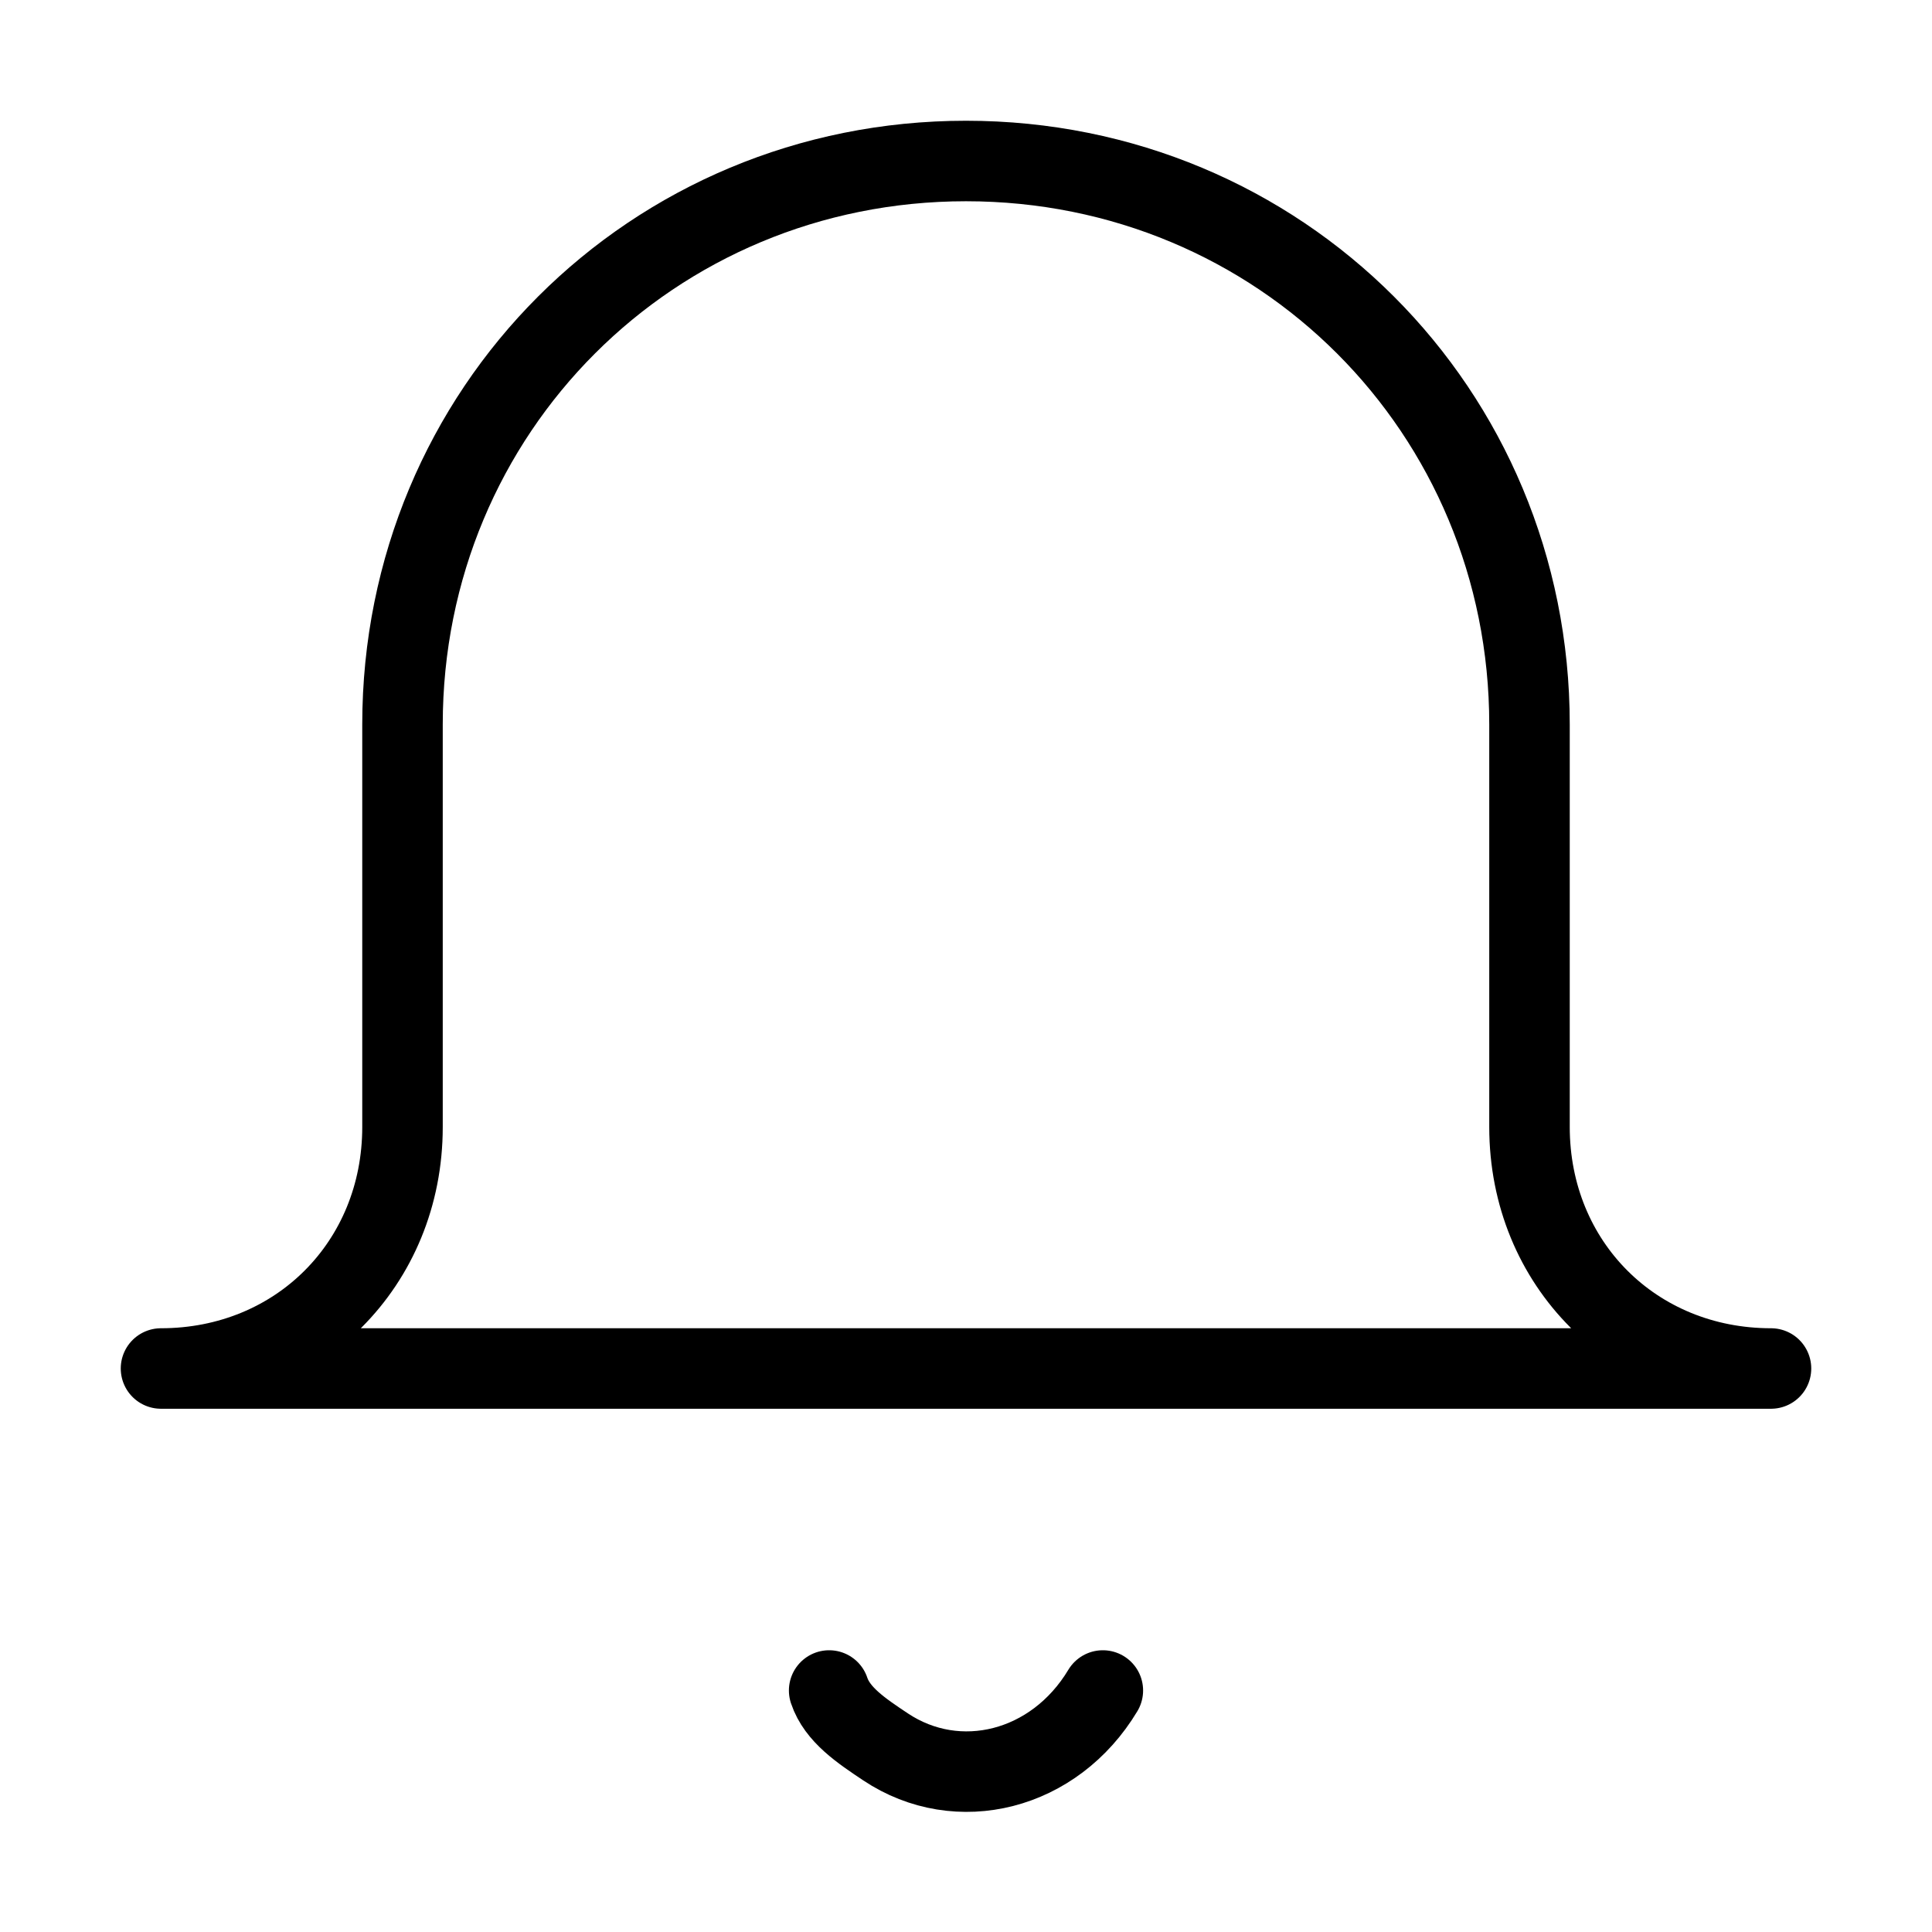
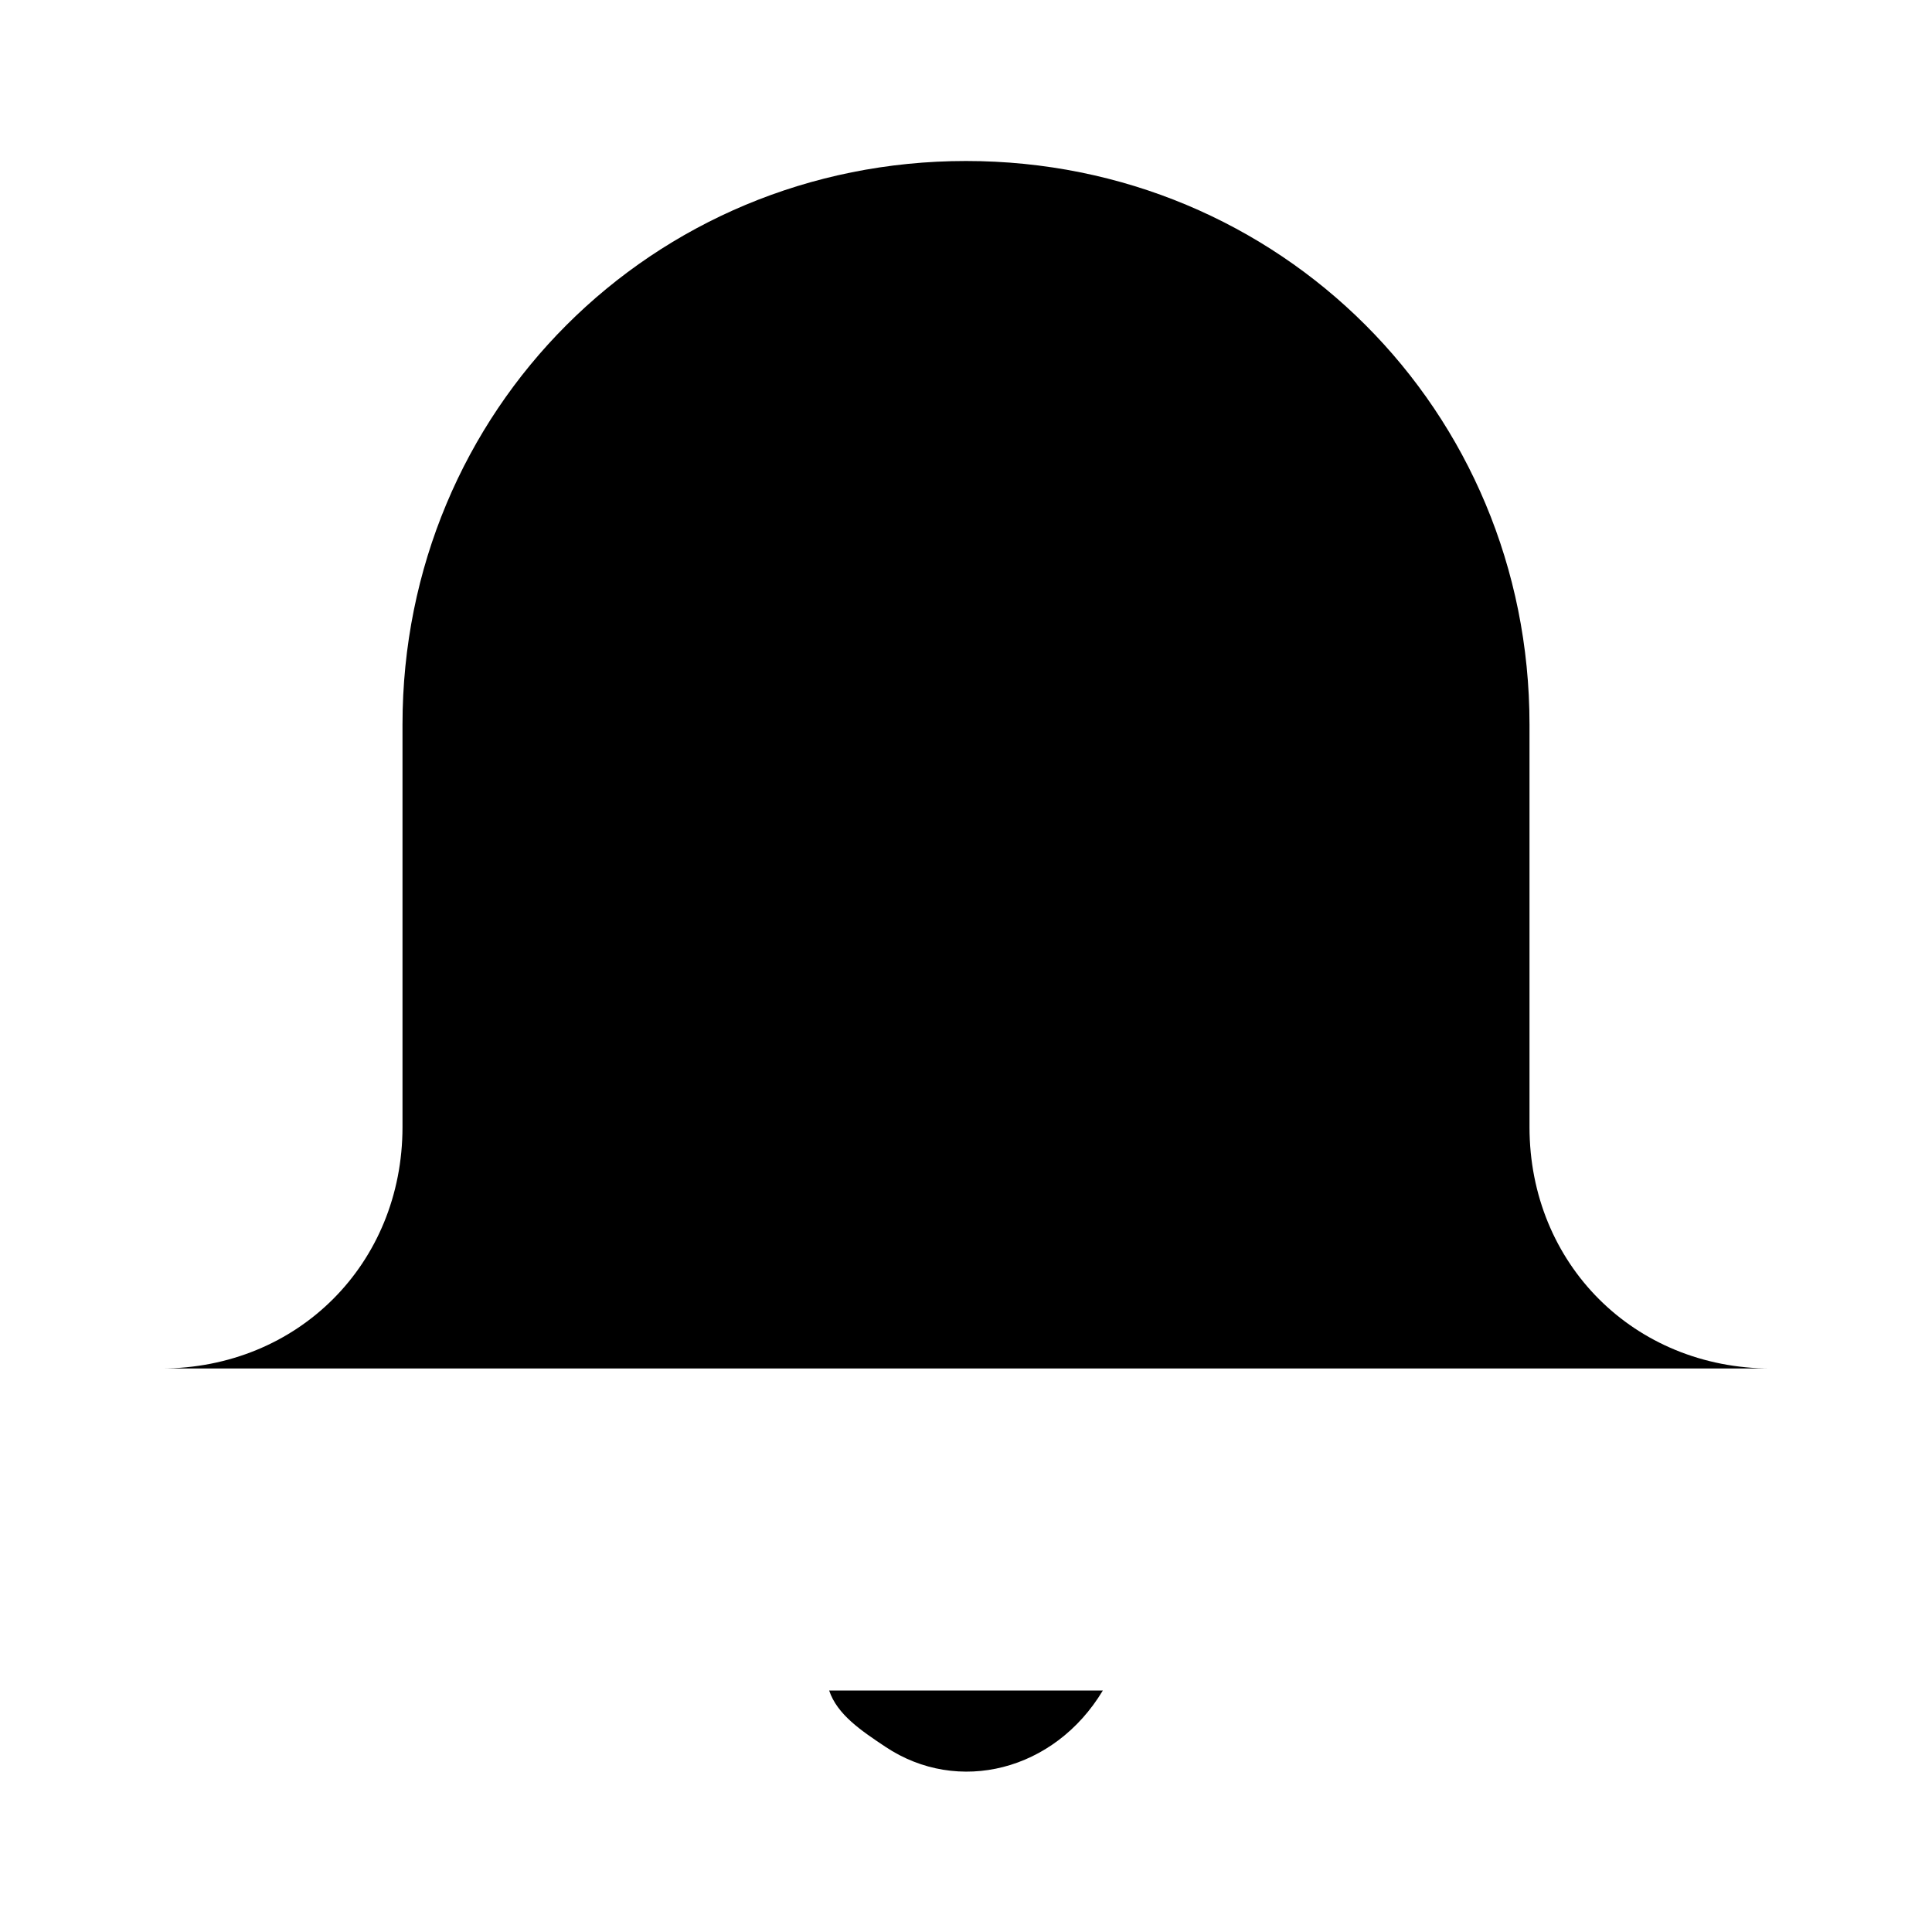
<svg xmlns="http://www.w3.org/2000/svg" version="1.1" id="Layer_1" x="0px" y="0px" viewBox="0 0 24 24" style="enable-background:new 0 0 24 24;" xml:space="preserve">
  <style type="text/css">
	.st0{fill:none;stroke:#000000;stroke-linecap:round;stroke-linejoin:round;}
</style>
-   <path class="st0" d="M22,17H2c1.7,0,3-1.3,3-3V9c0-3.9,3.1-7,7-7s7,3.1,7,7v5C19,15.7,20.3,17,22,17z M13.7,21  c-0.6,1-1.8,1.3-2.7,0.7c-0.3-0.2-0.6-0.4-0.7-0.7" />
+   <path d="M22,17H2c1.7,0,3-1.3,3-3V9c0-3.9,3.1-7,7-7s7,3.1,7,7v5C19,15.7,20.3,17,22,17z M13.7,21 c-0.6,1-1.8,1.3-2.7,0.7c-0.3-0.2-0.6-0.4-0.7-0.7" />
</svg>
